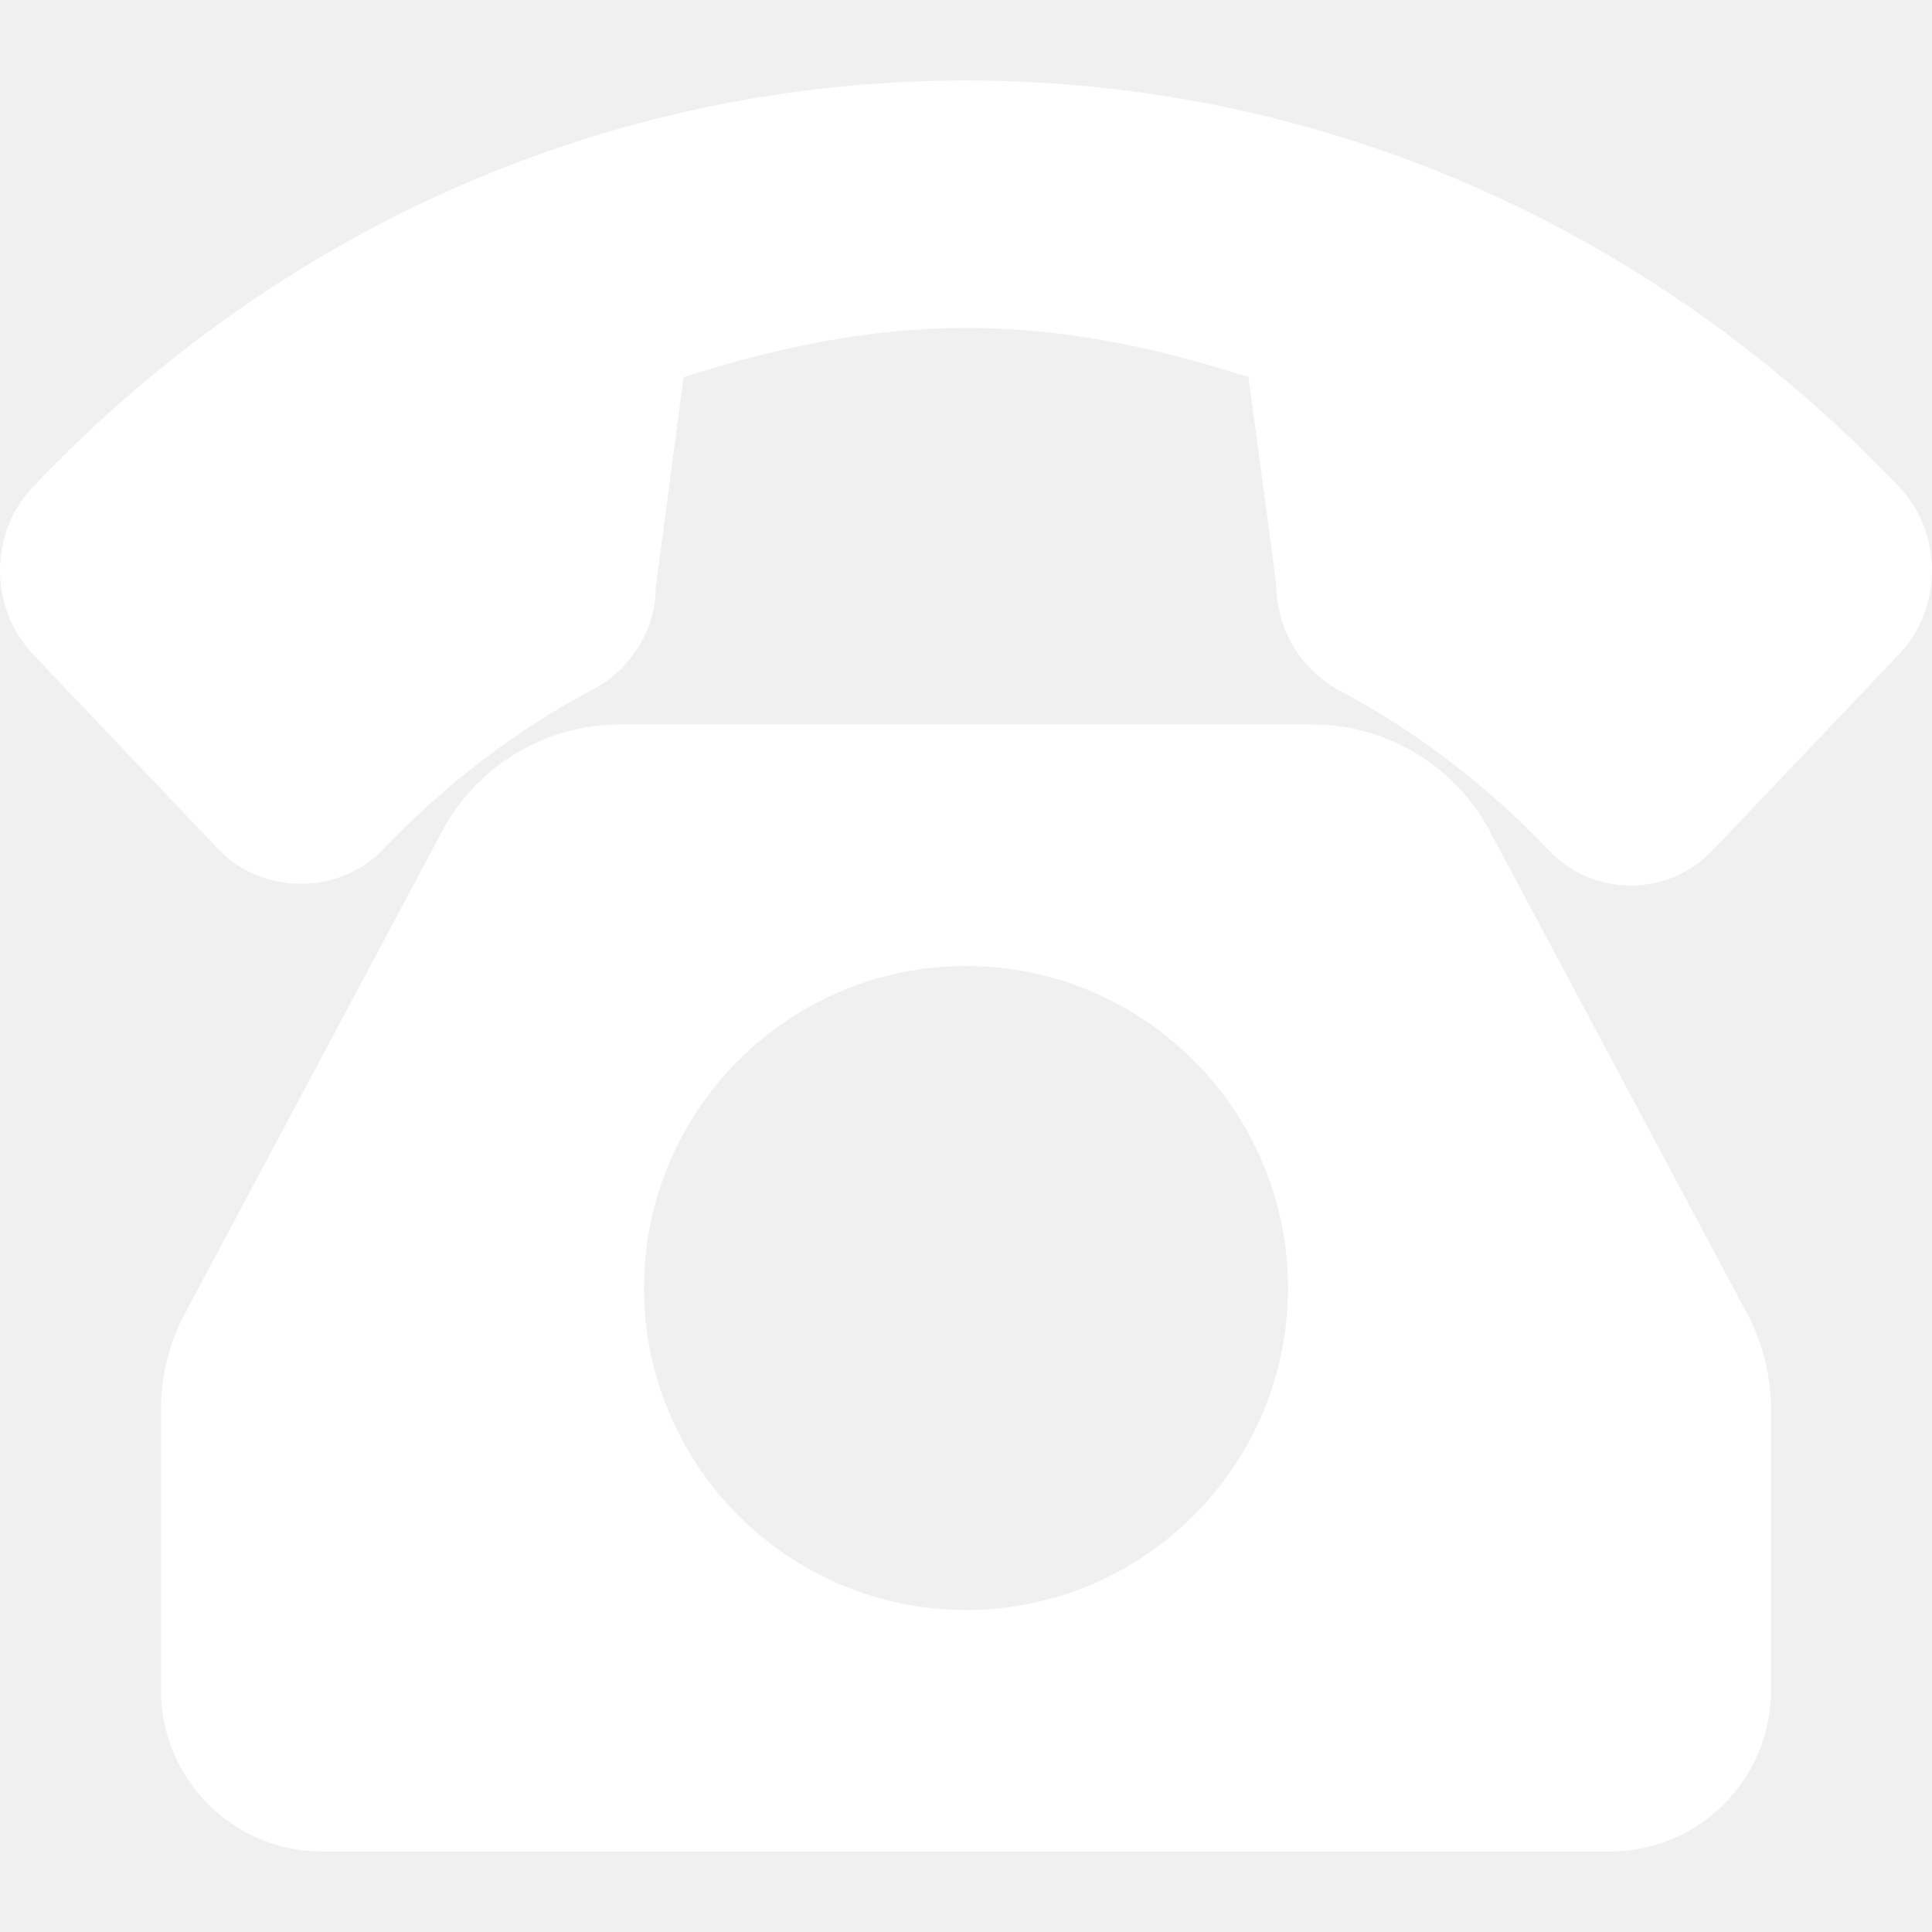
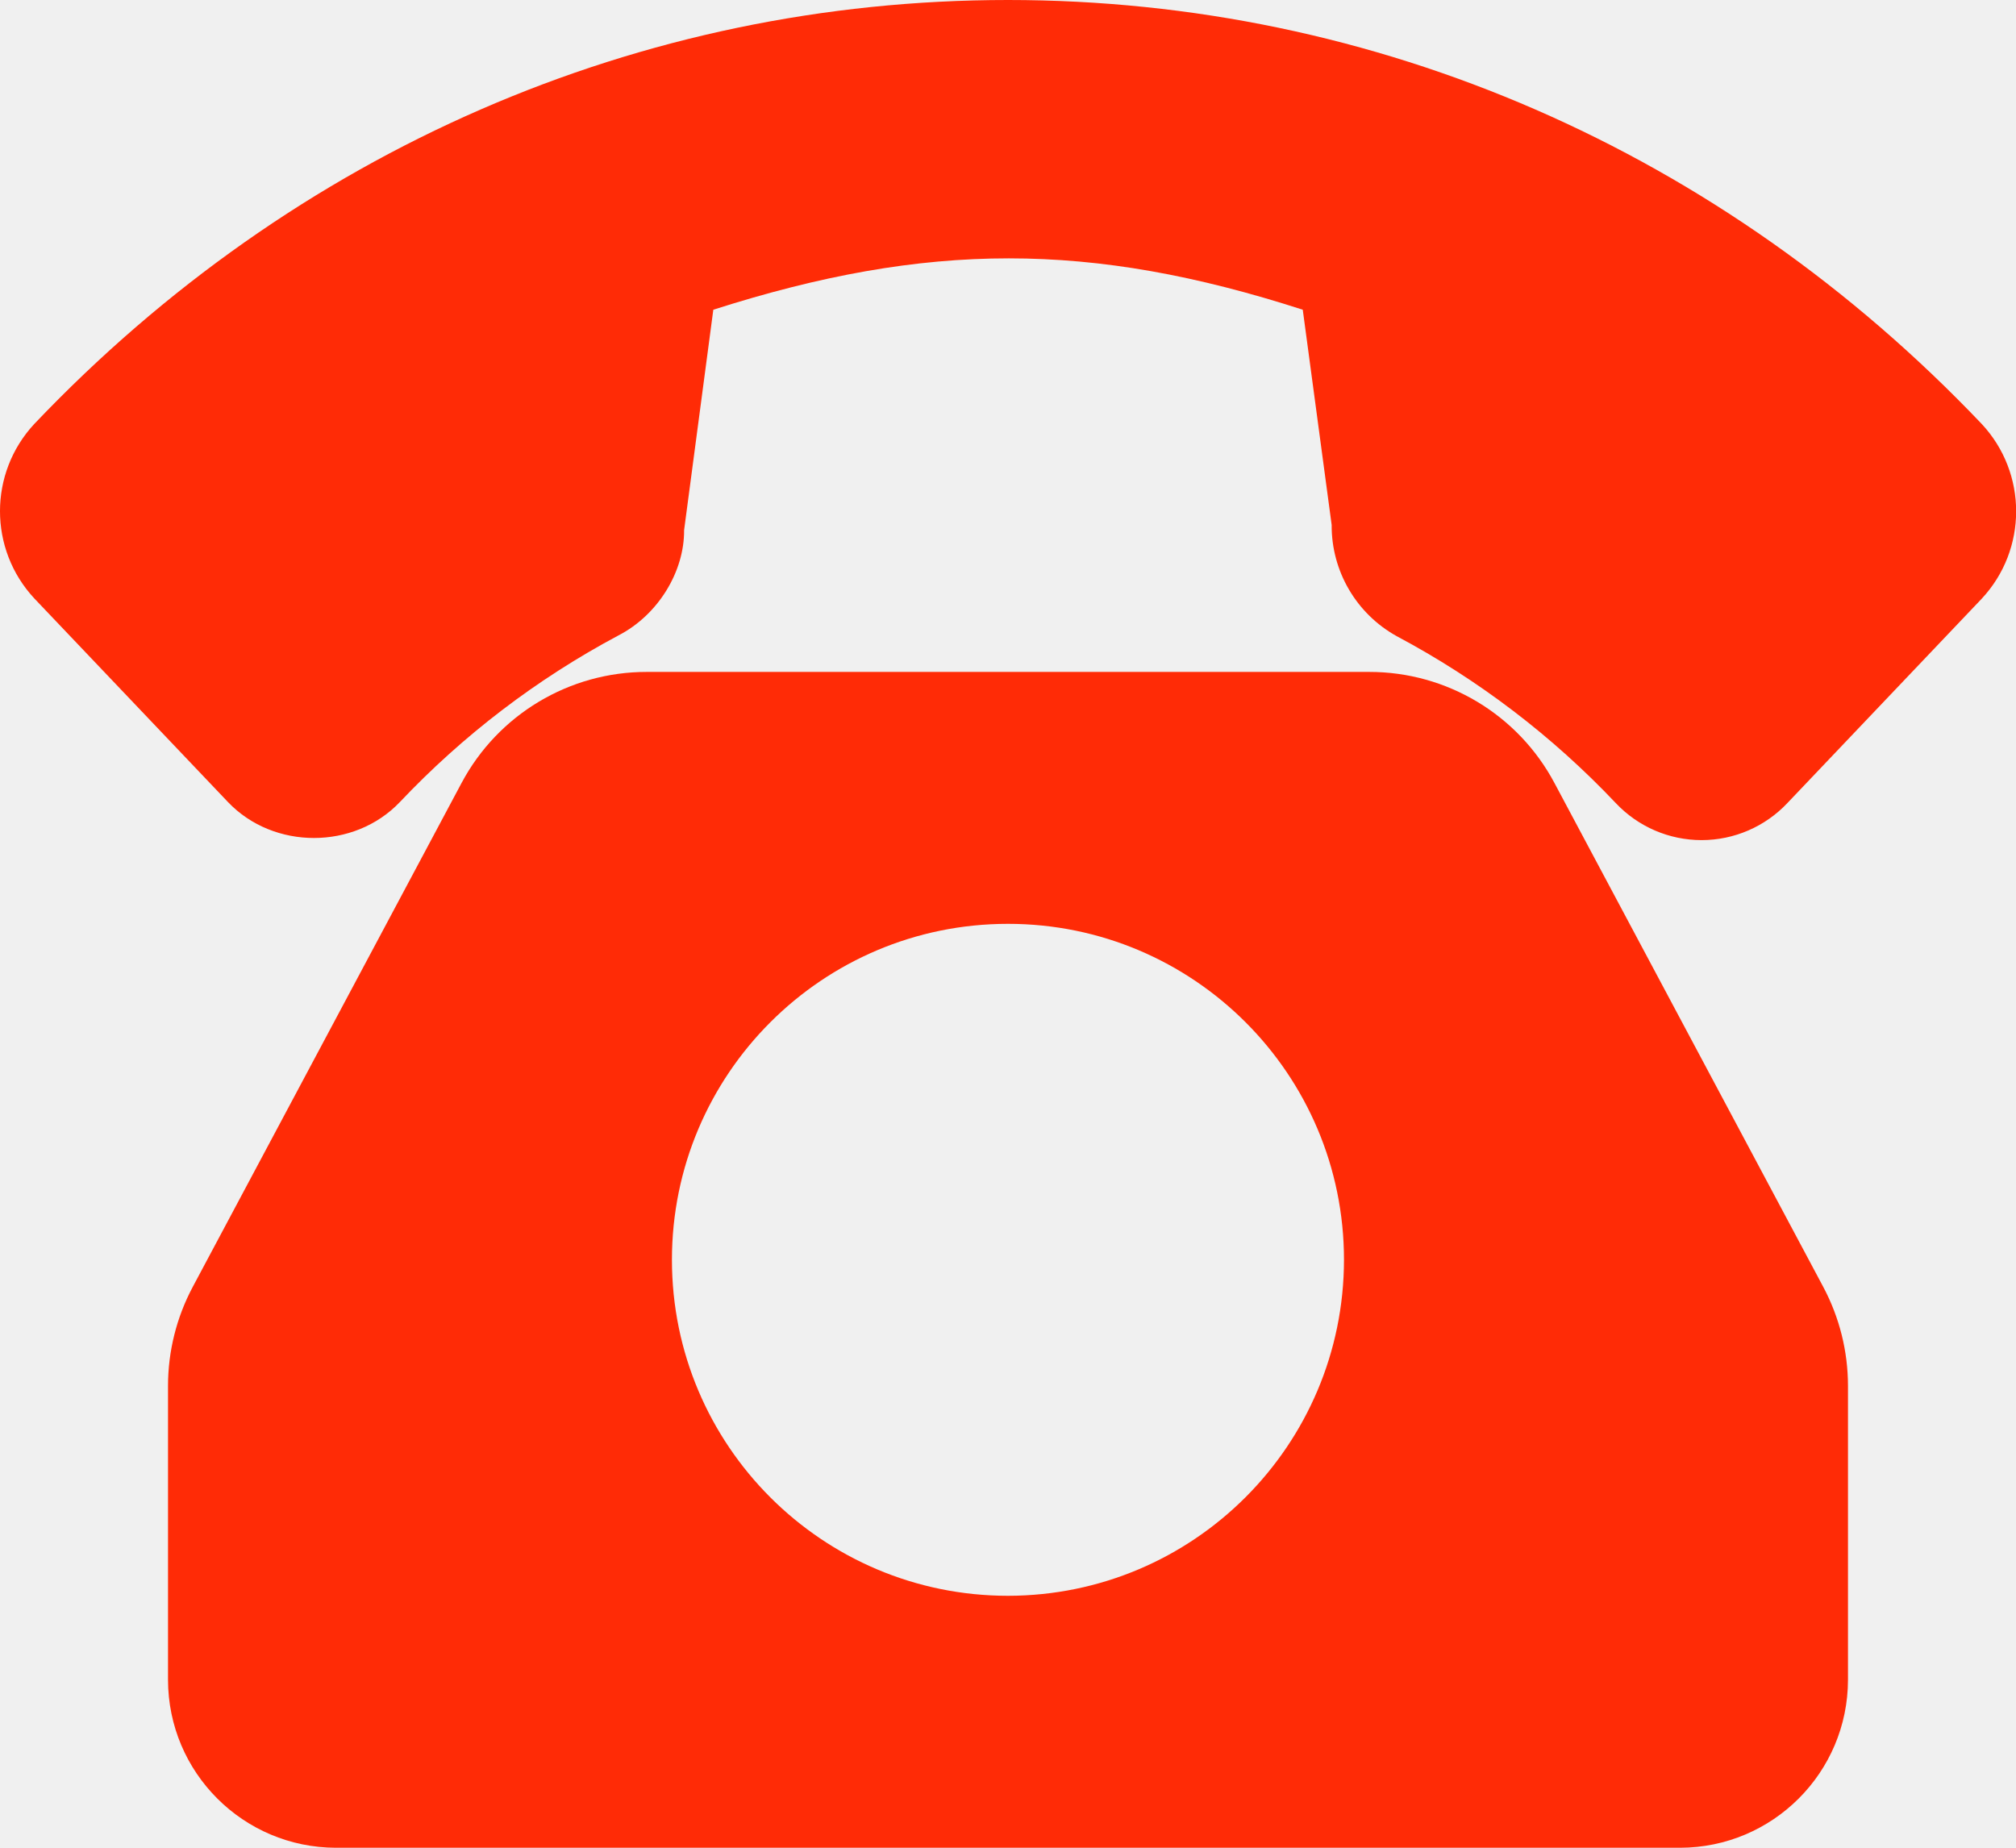
- <svg xmlns="http://www.w3.org/2000/svg" version="1.1" id="Capa_1" x="0px" y="0px" viewBox="0 0 512 512" style="enable-background:new 0 0 512 512;" xml:space="preserve" width="512px" height="512px">
+ <svg xmlns="http://www.w3.org/2000/svg" id="Capa_1" data-name="Capa 1" viewBox="0 0 512 469.33">
+   <defs>
+     <style>
+       .cls-1 {
+         fill: #ff2b06;
+       }
+     </style>
+   </defs>
  <g>
-     <g>
-       <g>
-         <g>
-           <path d="M503.28,129.021C437.251,59.583,349.428,21.333,256,21.333S74.749,59.583,8.72,129.021     c-11.626,12.229-11.626,32.115,0,44.344l49.194,51.729c11.585,12.146,32.046,12.146,43.63,0     c16.481-17.323,35.171-31.583,55.507-42.333c10.189-5.26,16.773-16.313,16.69-26.75l7.418-56.062     c54.423-17.396,95.824-17.385,149.706-0.01l7.334,54.667c0,11.823,6.272,22.615,16.523,28.25     c20.419,10.802,39.13,25.063,55.611,42.375c5.772,6.094,13.523,9.438,21.815,9.438c8.293,0,16.044-3.344,21.815-9.427     l49.319-51.875C514.907,161.135,514.907,141.25,503.28,129.021z" data-original="#000000" class="active-path" data-old_color="#000000" fill="#FFFFFF" />
-           <path d="M394.792,220.229C385.5,202.813,367.458,192,347.729,192H164.271c-19.729,0-37.771,10.813-47.063,28.229L48.938,348.24     c-4.104,7.708-6.271,16.385-6.271,25.094V448c0,23.531,19.146,42.667,42.667,42.667h341.333     c23.521,0,42.667-19.135,42.667-42.667v-74.667c0-8.708-2.167-17.385-6.271-25.104L394.792,220.229z M256,426.667     c-47.063,0-85.333-38.281-85.333-85.333C170.667,294.281,208.938,256,256,256s85.333,38.281,85.333,85.333     C341.333,388.385,303.063,426.667,256,426.667z" data-original="#000000" class="active-path" data-old_color="#000000" fill="#FFFFFF" />
-         </g>
-       </g>
-     </g>
+     <path class="cls-1" d="M503.28,129C437.25,59.58,349.43,21.33,256,21.33S74.75,59.58,8.72,129a32.54,32.54,0,0,0,0,44.34l49.19,51.73c11.59,12.15,32.05,12.15,43.63,0a216.47,216.47,0,0,1,55.51-42.33c10.19-5.26,16.77-16.31,16.69-26.75L181.16,100c54.42-17.4,95.82-17.39,149.7,0l7.34,54.67a32.07,32.07,0,0,0,16.52,28.25,216.74,216.74,0,0,1,55.61,42.37,29.94,29.94,0,0,0,43.63,0l49.32-51.87A32.55,32.55,0,0,0,503.28,129Z" transform="translate(0 -21.33)" />
+     <path class="cls-1" d="M394.79,220.23A53.24,53.24,0,0,0,347.73,192H164.27a53.24,53.24,0,0,0-47.06,28.23l-68.27,128a53.5,53.5,0,0,0-6.27,25.09V448a42.71,42.71,0,0,0,42.66,42.67H426.67A42.71,42.71,0,0,0,469.33,448V373.33a53.57,53.57,0,0,0-6.27-25.1ZM256,426.67a85.34,85.34,0,1,1,85.33-85.34A85.42,85.42,0,0,1,256,426.67Z" transform="translate(0 -21.33)" />
  </g>
</svg>
